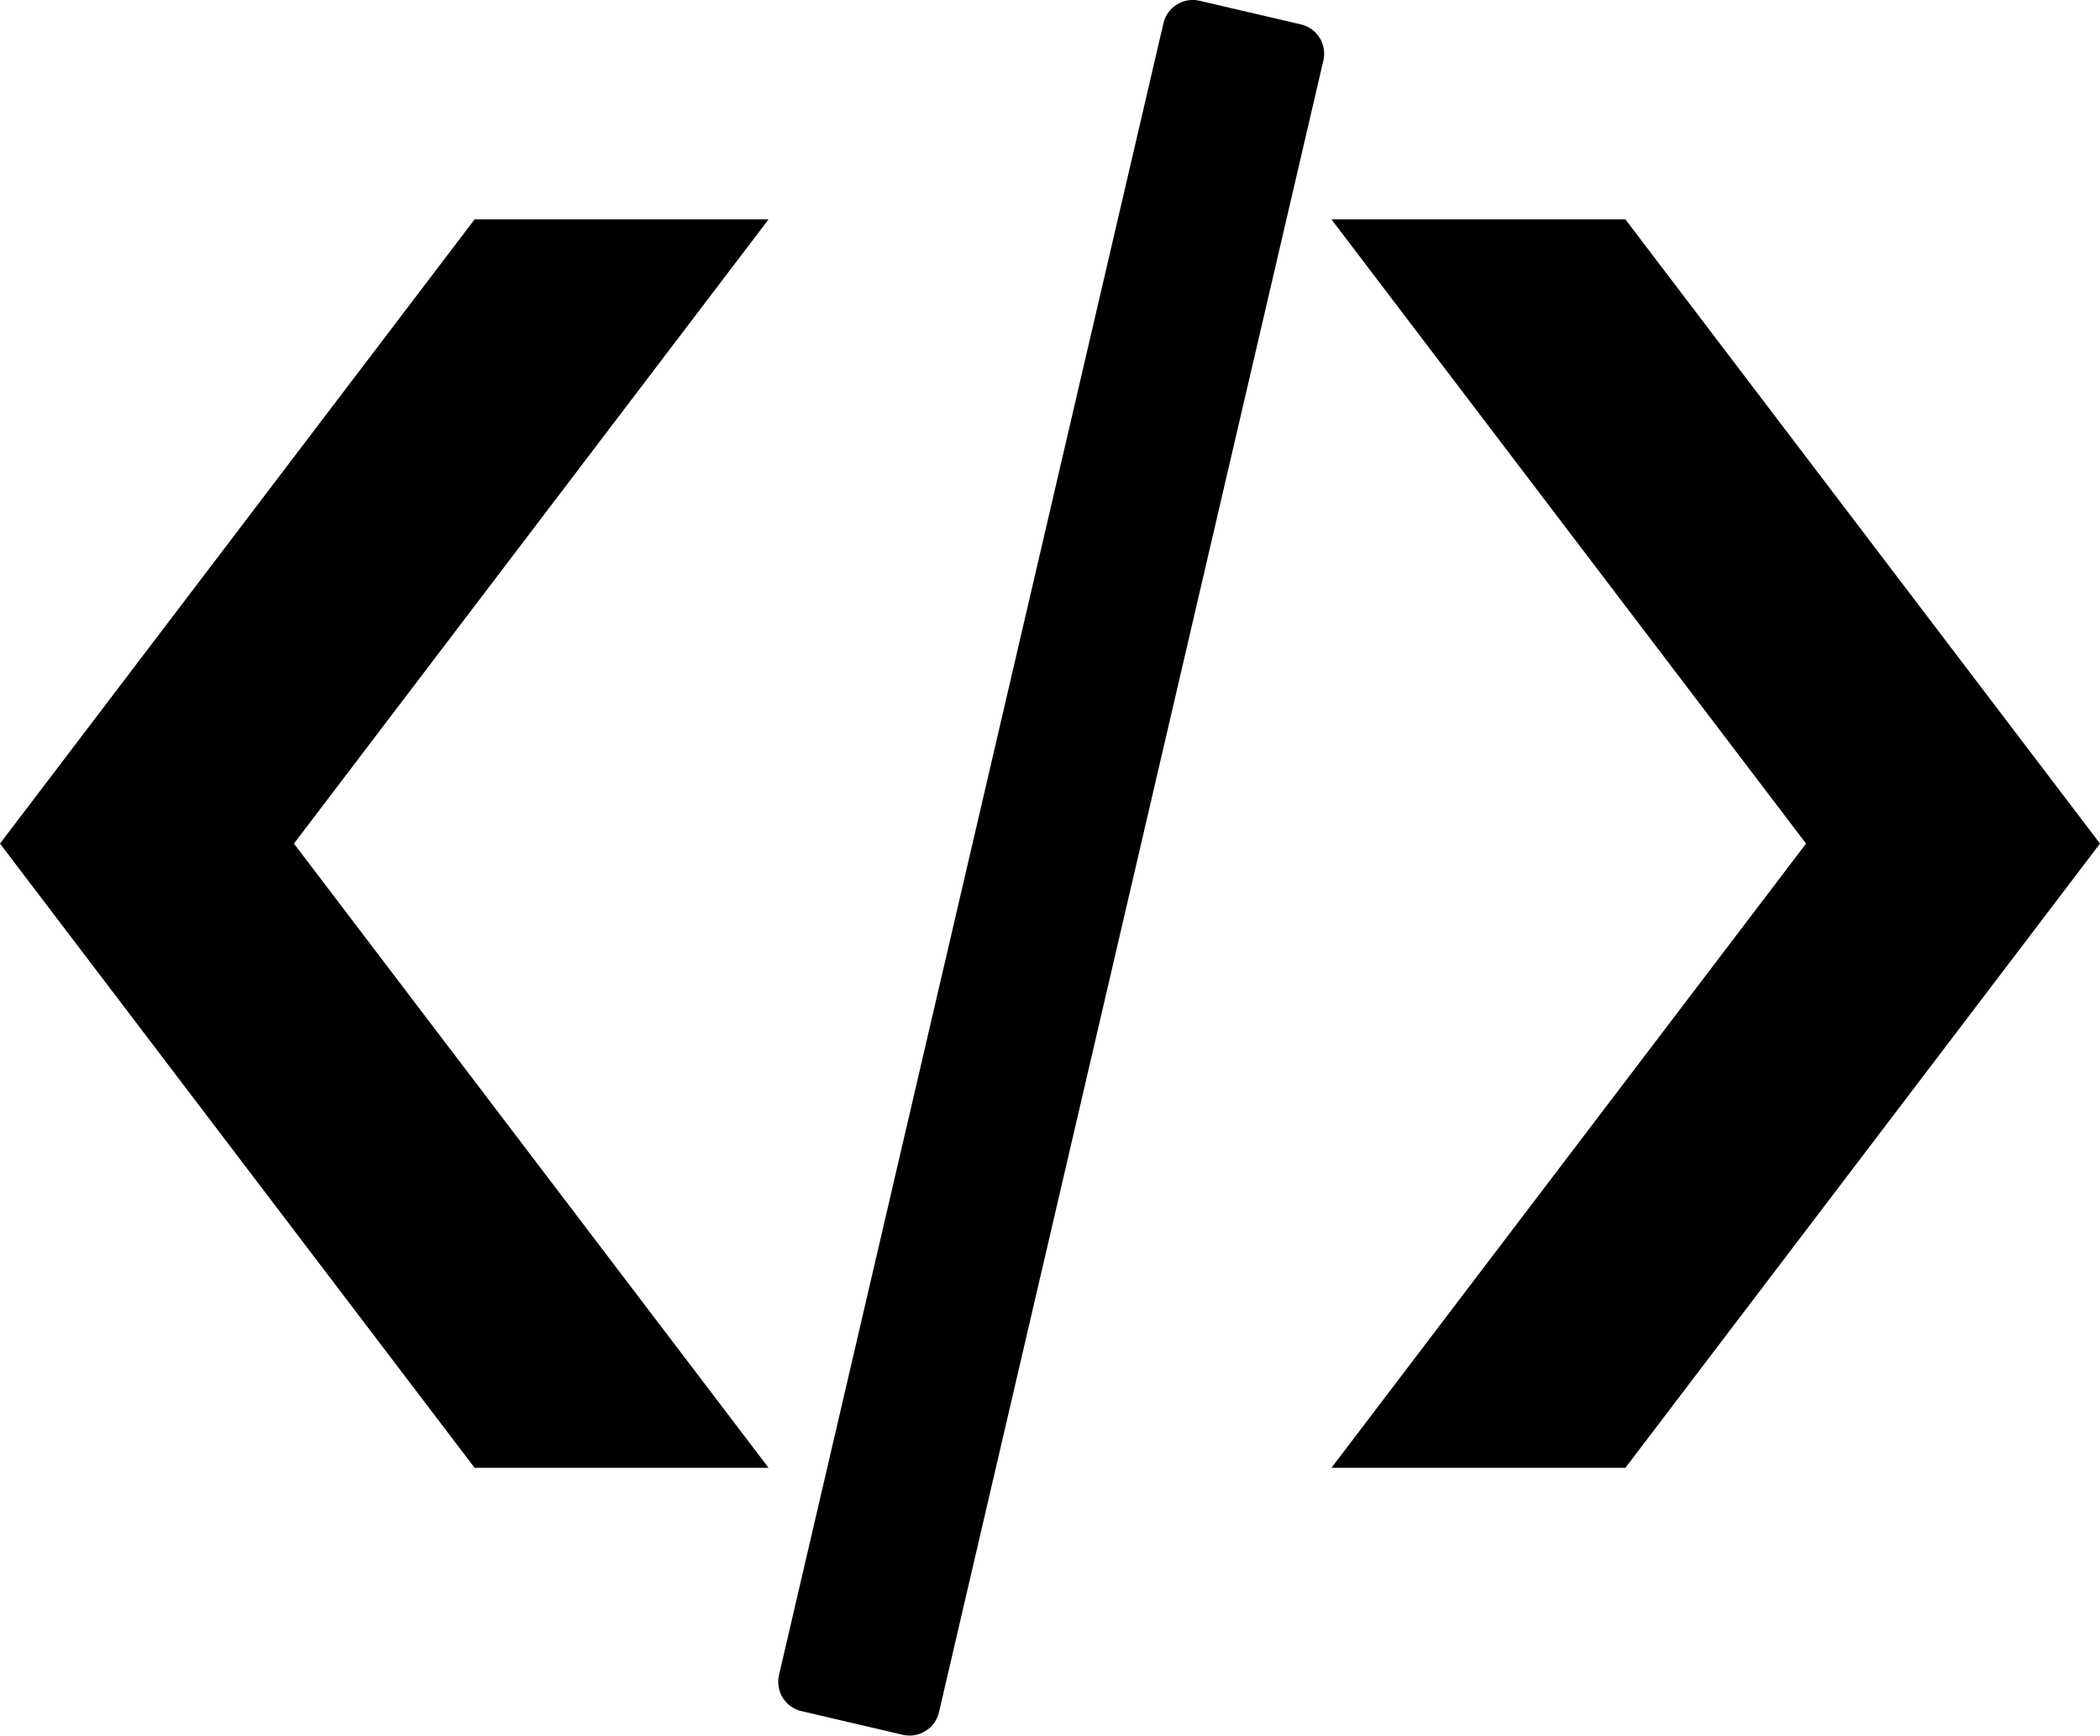
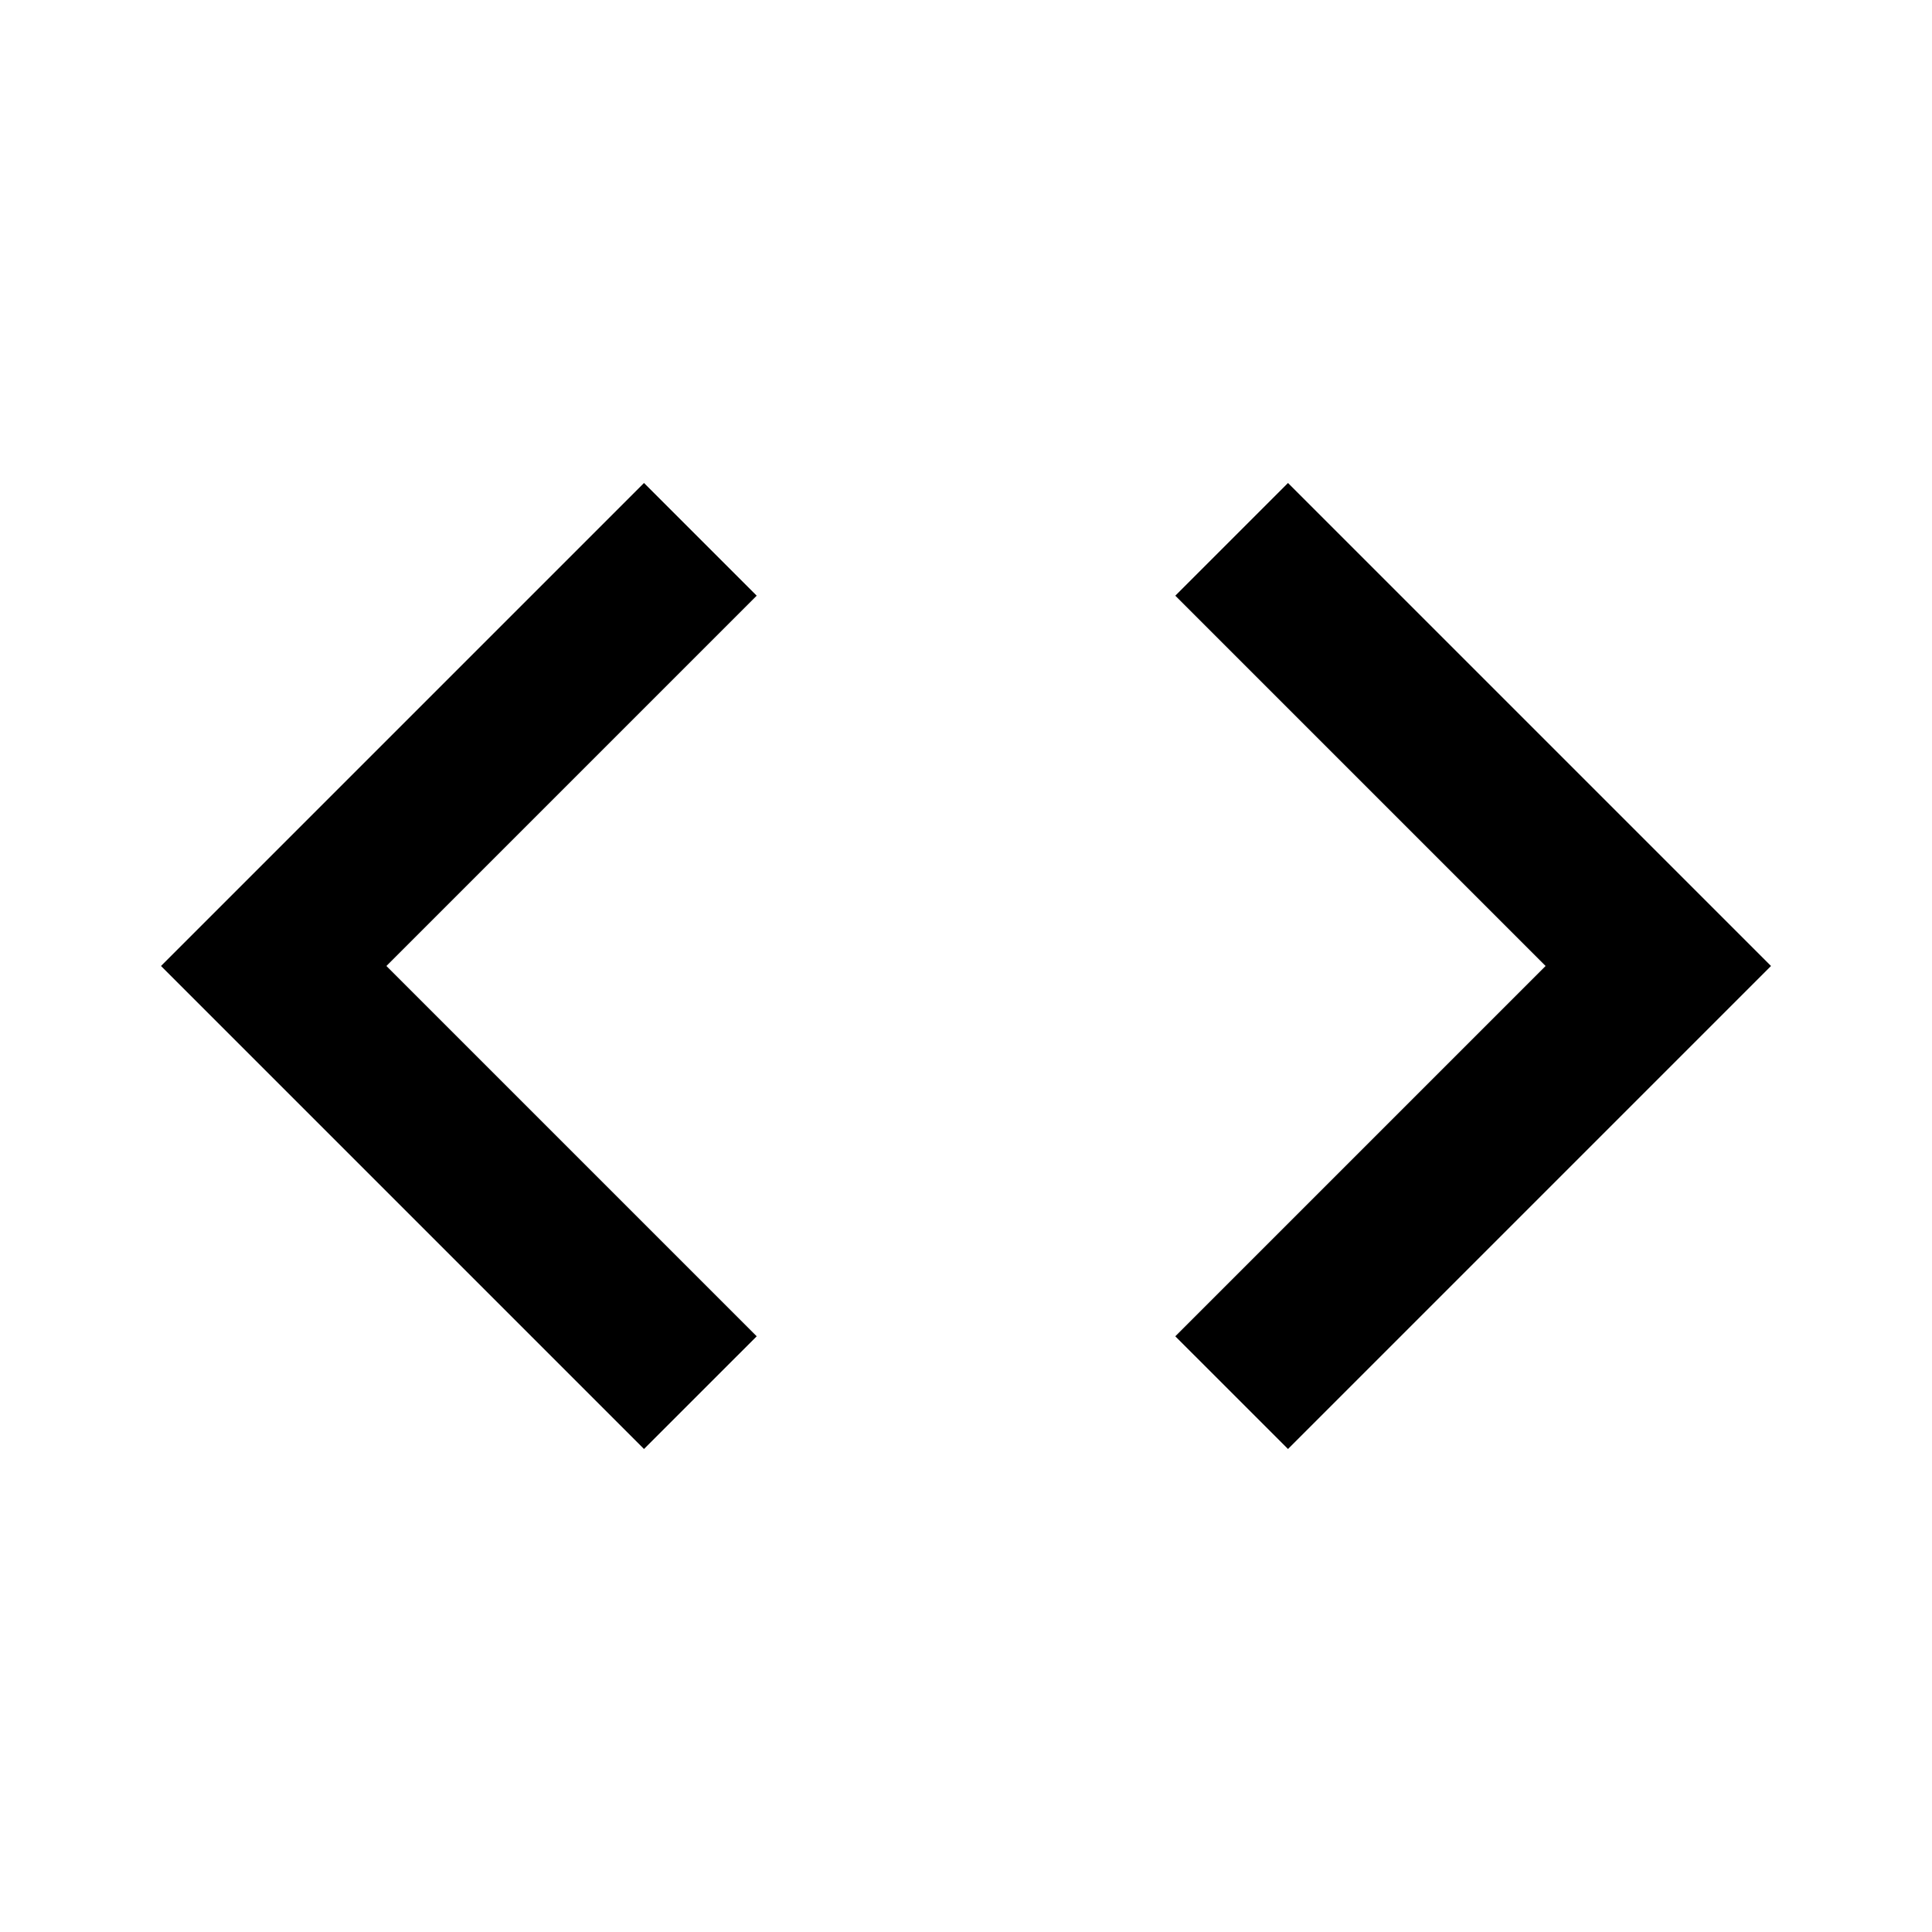
- <svg xmlns="http://www.w3.org/2000/svg" version="1.1" id="Layer_1" x="0px" y="0px" viewBox="0 0 122.88 101.57" style="enable-background:new 0 0 122.88 101.57" xml:space="preserve">
-   <g>
-     <path d="M44.97,12.84h-17.2L0,49.37L27.77,85.9h17.2L17.2,49.37L44.97,12.84L44.97,12.84z M77.91,12.84h17.2l27.77,36.53 L95.11,85.9h-17.2l27.77-36.53L77.91,12.84L77.91,12.84z M70.17,0.04l5.96,1.39c0.94,0.22,1.52,1.16,1.31,2.1l-22.5,96.69 c-0.22,0.93-1.16,1.52-2.1,1.31l-5.95-1.39c-0.94-0.22-1.52-1.16-1.31-2.1l22.5-96.69C68.3,0.42,69.24-0.17,70.17,0.04L70.17,0.04 L70.17,0.04z" />
-   </g>
+ <svg xmlns="http://www.w3.org/2000/svg" viewBox="0 0 24 24">
+   <path d="M0 0h24v24H0V0z" fill="none" />
+   <path d="M9.4 16.6L4.8 12l4.6-4.6L8 6l-6 6 6 6 1.4-1.4zm5.2 0l4.6-4.6-4.6-4.6L16 6l6 6-6 6-1.4-1.4z" />
</svg>
